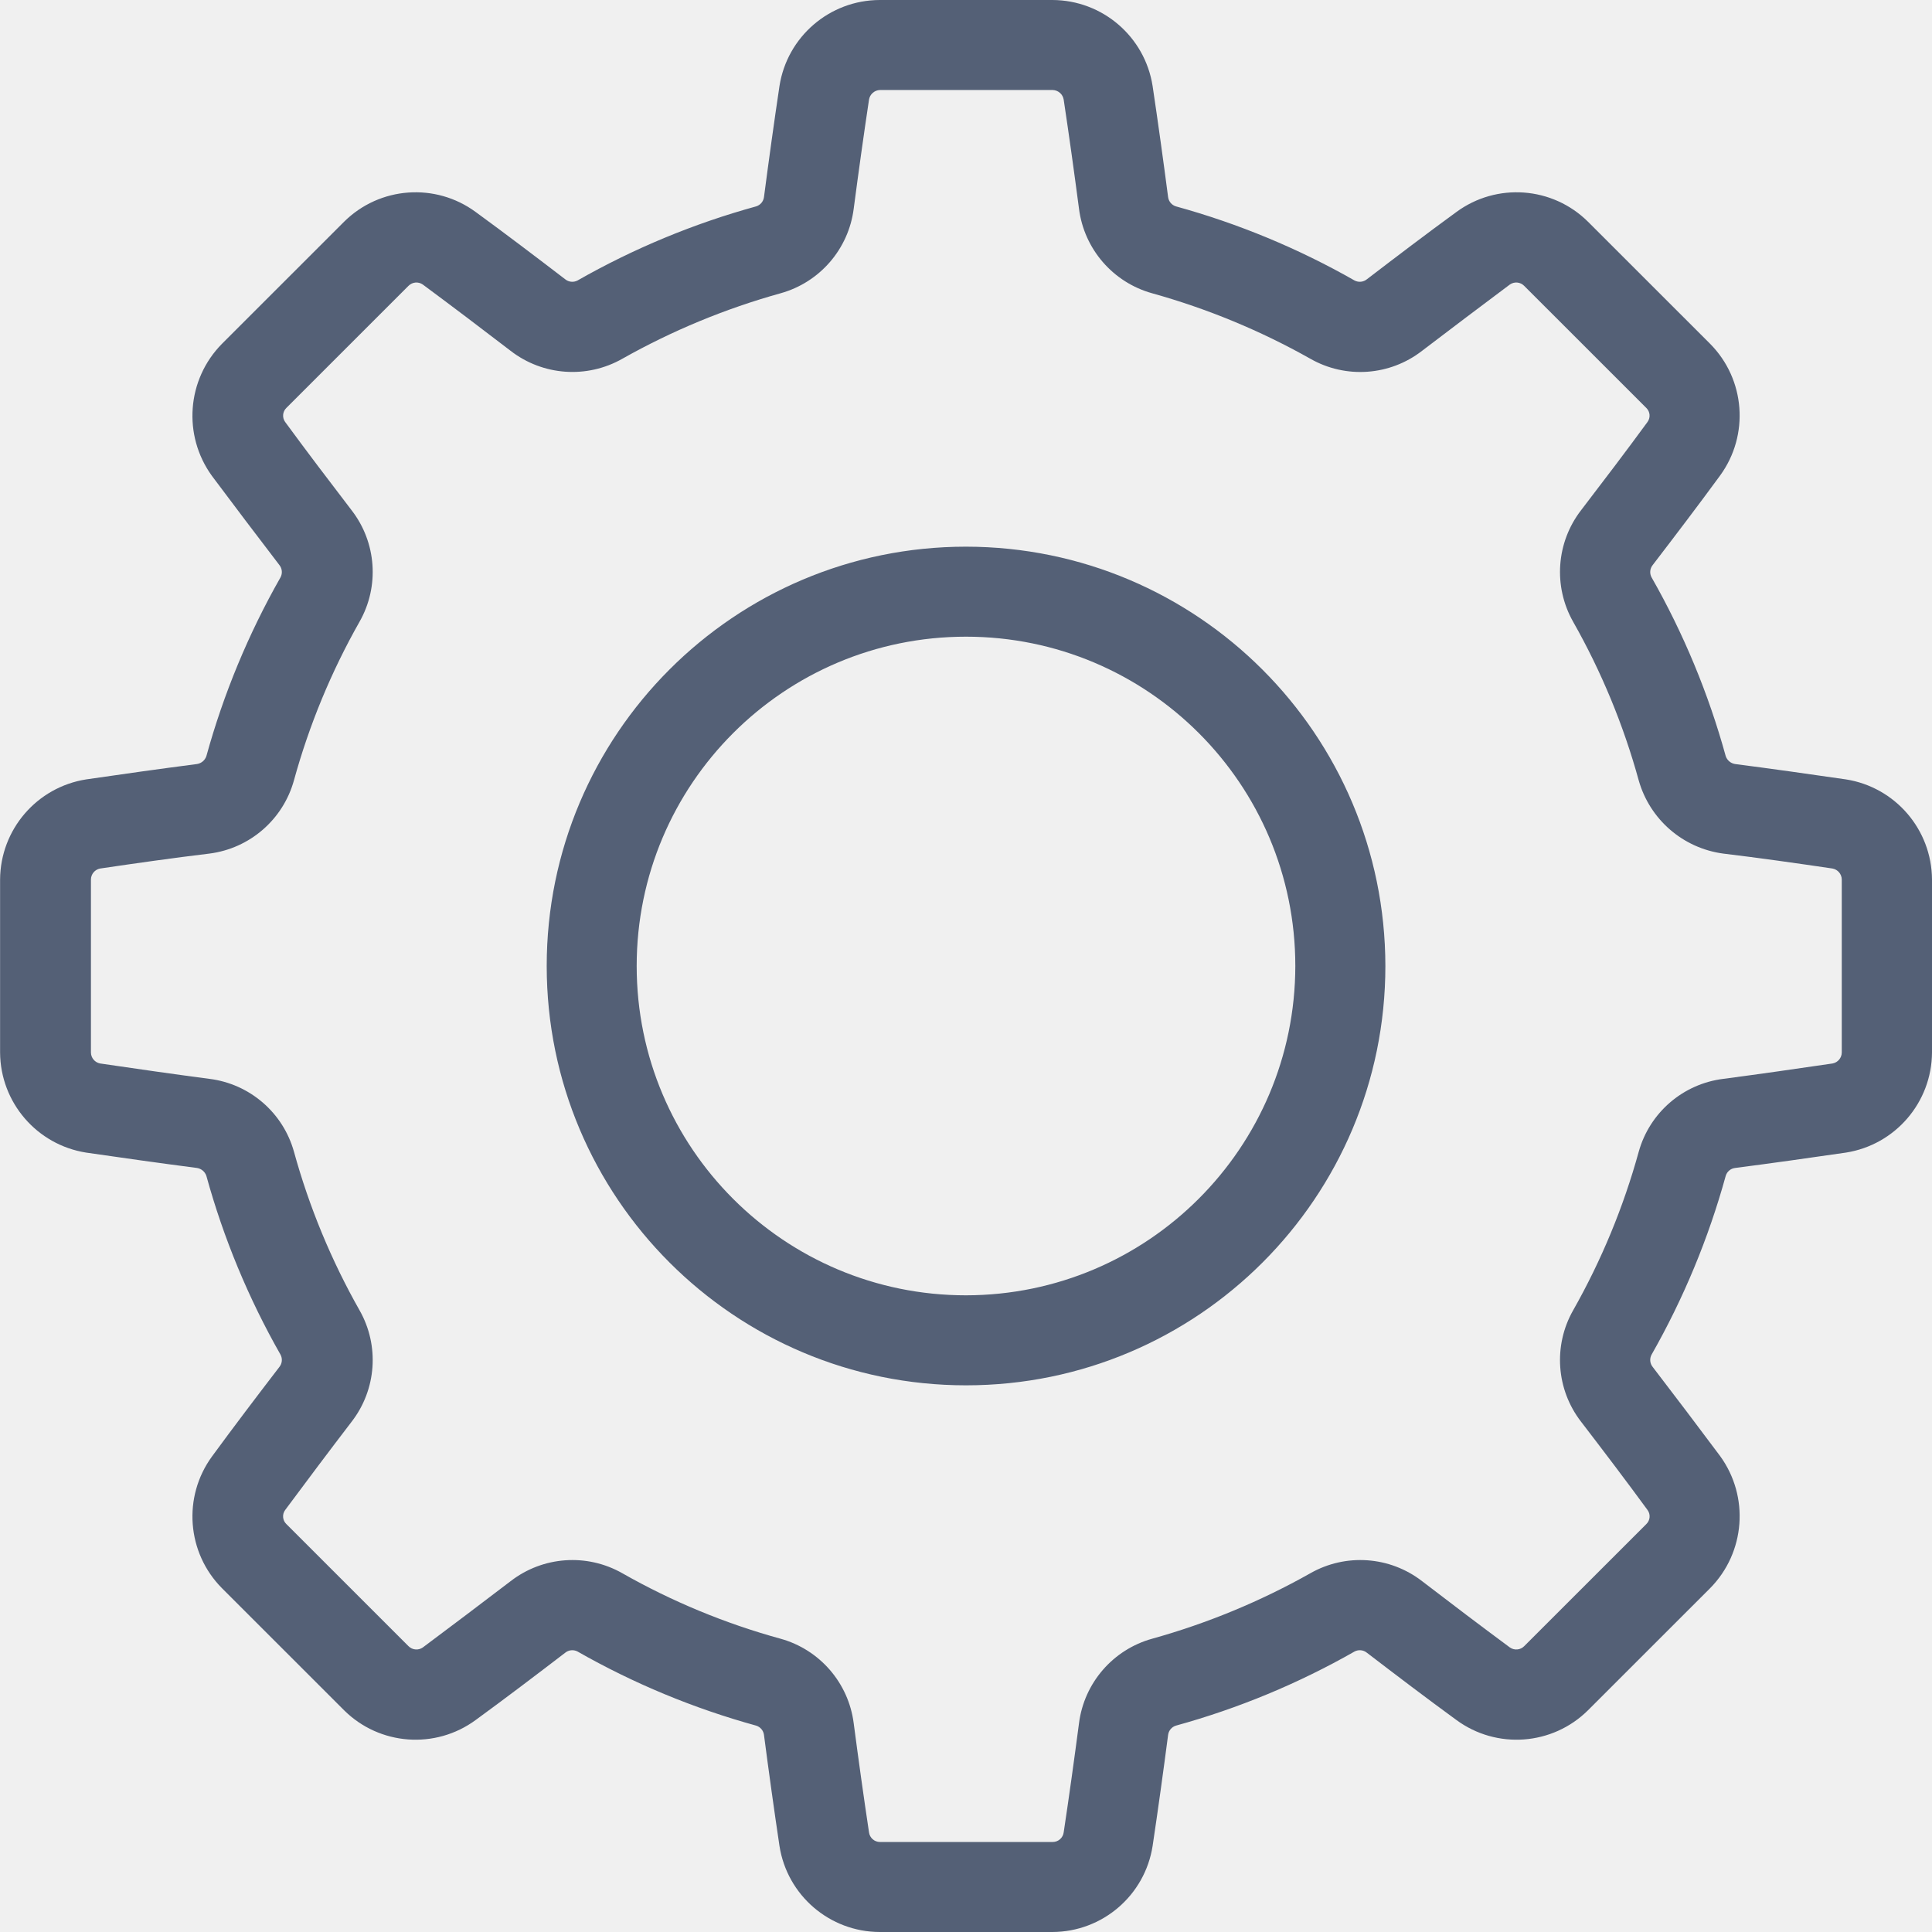
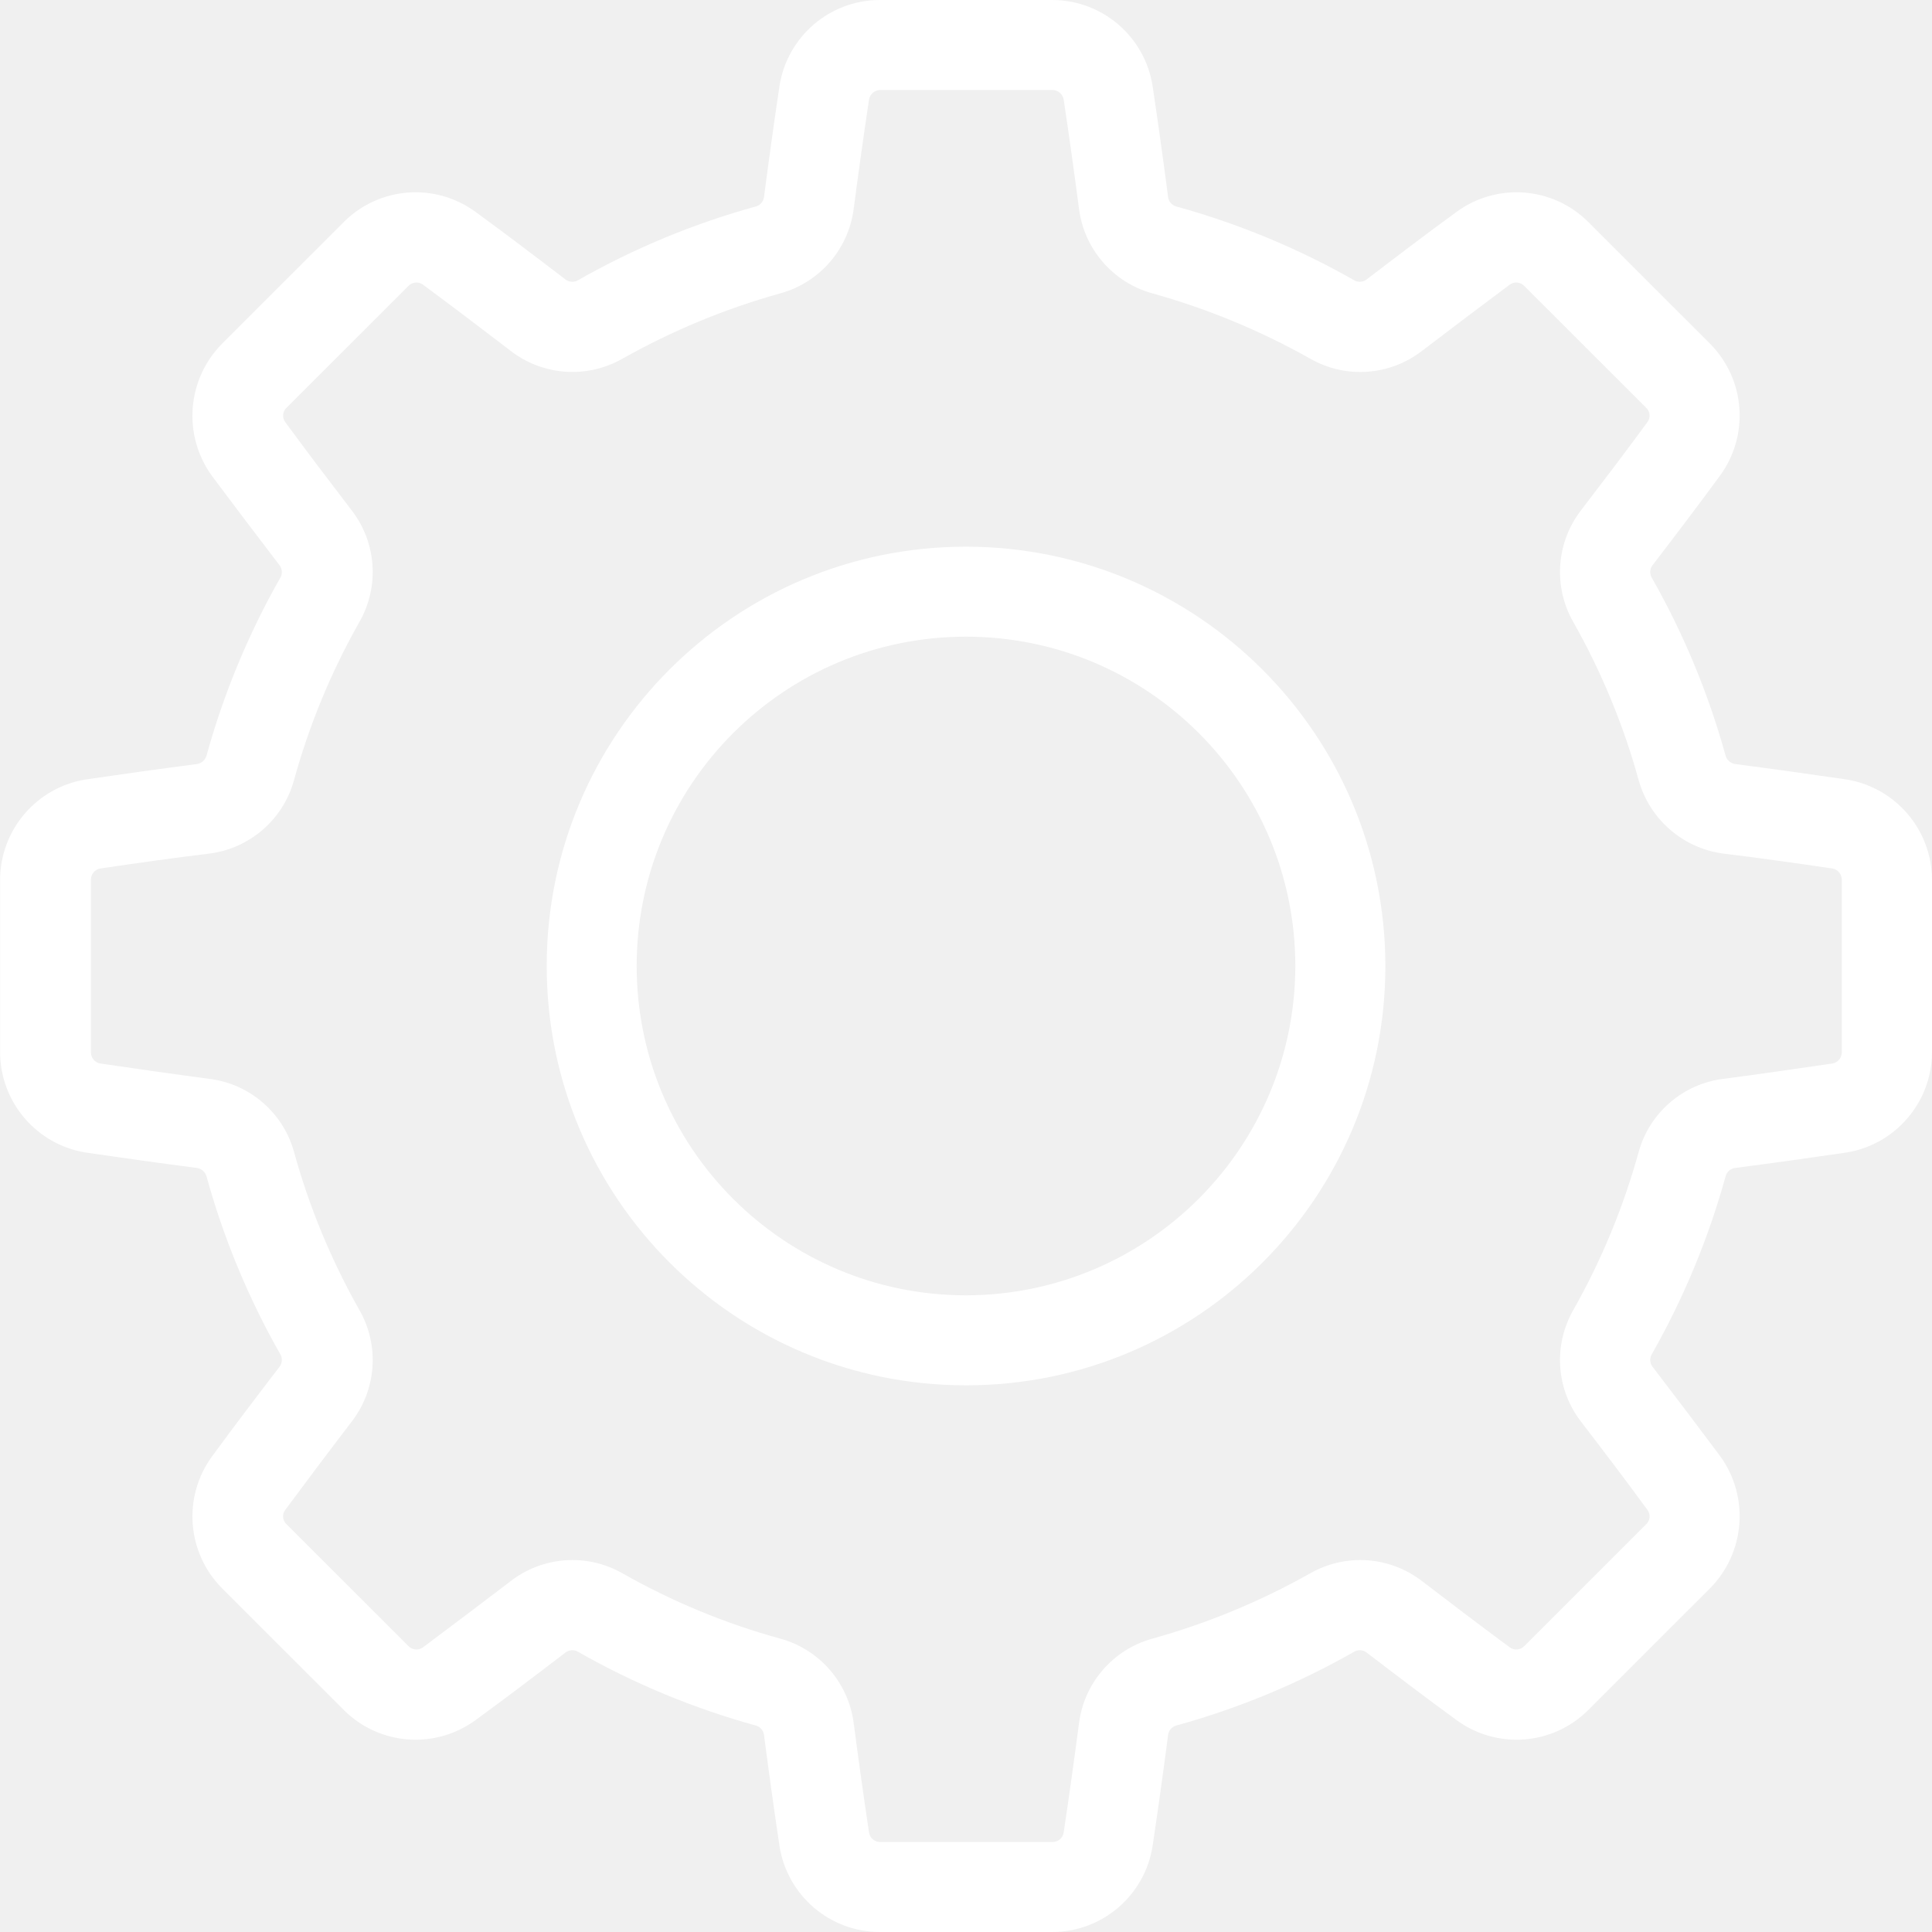
<svg xmlns="http://www.w3.org/2000/svg" width="44" height="44" viewBox="0 0 44 44">
  <defs>
    <style>
      .cls-1 {
-         fill: #546076;
+         fill: #fff;
        fill-rule: evenodd;
      }
    </style>
  </defs>
  <path id="menu5" class="cls-1" d="M695.039,1266.75c-0.828-.12-1.677-0.24-2.525-0.35a0.269,0.269,0,0,1-.212-0.18,17.757,17.757,0,0,0-1.688-4.07,0.253,0.253,0,0,1,.024-0.28c0.521-.68,1.038-1.36,1.536-2.04a2.32,2.32,0,0,0-.227-3l-2.781-2.78a2.312,2.312,0,0,0-3-.22c-0.672.49-1.357,1.01-2.036,1.53a0.256,0.256,0,0,1-.277.03,17.726,17.726,0,0,0-4.072-1.69,0.255,0.255,0,0,1-.178-0.21c-0.111-.85-0.229-1.7-0.353-2.53a2.316,2.316,0,0,0-2.282-1.96h-3.934a2.316,2.316,0,0,0-2.282,1.96c-0.124.83-.242,1.68-0.353,2.53a0.256,0.256,0,0,1-.178.21,17.726,17.726,0,0,0-4.072,1.69,0.256,0.256,0,0,1-.277-0.03c-0.679-.52-1.364-1.04-2.036-1.53a2.312,2.312,0,0,0-3,.22l-2.781,2.78a2.333,2.333,0,0,0-.227,3.01c0.5,0.67,1.016,1.35,1.536,2.03a0.255,0.255,0,0,1,.024.28,17.8,17.8,0,0,0-1.688,4.07,0.269,0.269,0,0,1-.212.18c-0.847.11-1.7,0.23-2.524,0.35a2.322,2.322,0,0,0-1.962,2.28v3.94a2.322,2.322,0,0,0,1.961,2.28c0.828,0.12,1.678.24,2.525,0.35a0.269,0.269,0,0,1,.212.18,17.757,17.757,0,0,0,1.688,4.07,0.255,0.255,0,0,1-.024.28c-0.522.68-1.038,1.36-1.536,2.04a2.32,2.32,0,0,0,.227,3l2.781,2.78a2.312,2.312,0,0,0,3,.22c0.672-.49,1.357-1.01,2.036-1.53a0.256,0.256,0,0,1,.277-0.03,17.726,17.726,0,0,0,4.072,1.69,0.256,0.256,0,0,1,.178.21c0.111,0.85.229,1.7,0.353,2.53a2.316,2.316,0,0,0,2.282,1.96h3.934a2.316,2.316,0,0,0,2.282-1.96c0.124-.83.242-1.68,0.353-2.53a0.255,0.255,0,0,1,.178-0.21,17.726,17.726,0,0,0,4.072-1.69,0.256,0.256,0,0,1,.277.03c0.679,0.52,1.364,1.04,2.036,1.53a2.312,2.312,0,0,0,3-.22l2.781-2.78a2.333,2.333,0,0,0,.227-3.01c-0.5-.67-1.015-1.35-1.536-2.03a0.253,0.253,0,0,1-.024-0.28,17.8,17.8,0,0,0,1.688-4.07,0.253,0.253,0,0,1,.212-0.18c0.847-.11,1.7-0.23,2.524-0.35a2.322,2.322,0,0,0,1.962-2.28v-3.94A2.322,2.322,0,0,0,695.039,1266.75Zm-0.094,6.22a0.257,0.257,0,0,1-.21.25c-0.815.12-1.652,0.24-2.487,0.35a2.294,2.294,0,0,0-1.927,1.66,15.9,15.9,0,0,1-1.493,3.61,2.294,2.294,0,0,0,.181,2.54c0.514,0.67,1.023,1.34,1.513,2.01a0.244,0.244,0,0,1-.028.32l-2.781,2.78a0.253,0.253,0,0,1-.326.03c-0.662-.49-1.336-1-2-1.51a2.3,2.3,0,0,0-2.545-.18,16.165,16.165,0,0,1-3.6,1.49,2.3,2.3,0,0,0-1.669,1.93c-0.109.83-.226,1.67-0.348,2.48a0.252,0.252,0,0,1-.25.22h-3.934a0.252,0.252,0,0,1-.25-0.22c-0.122-.81-0.239-1.65-0.348-2.48a2.3,2.3,0,0,0-1.669-1.93,15.707,15.707,0,0,1-3.6-1.49,2.3,2.3,0,0,0-2.545.18c-0.669.51-1.343,1.02-2,1.51a0.253,0.253,0,0,1-.326-0.03l-2.781-2.78a0.244,0.244,0,0,1-.028-0.32c0.49-.66,1-1.34,1.513-2.01a2.294,2.294,0,0,0,.181-2.54,15.9,15.9,0,0,1-1.493-3.61,2.294,2.294,0,0,0-1.927-1.66c-0.835-.11-1.671-0.23-2.487-0.35a0.257,0.257,0,0,1-.21-0.25v-3.94a0.257,0.257,0,0,1,.21-0.25c0.816-.12,1.652-0.24,2.487-0.34a2.3,2.3,0,0,0,1.927-1.67,15.851,15.851,0,0,1,1.493-3.61,2.294,2.294,0,0,0-.181-2.54c-0.513-.67-1.022-1.34-1.513-2.01a0.246,0.246,0,0,1,.028-0.32l2.781-2.78a0.253,0.253,0,0,1,.326-0.03c0.661,0.49,1.336,1,2,1.51a2.3,2.3,0,0,0,2.545.18,16.165,16.165,0,0,1,3.6-1.49,2.3,2.3,0,0,0,1.669-1.93c0.109-.83.226-1.67,0.348-2.48a0.261,0.261,0,0,1,.25-0.22h3.934a0.261,0.261,0,0,1,.25.22c0.122,0.81.239,1.65,0.348,2.48a2.3,2.3,0,0,0,1.669,1.93,16.192,16.192,0,0,1,3.6,1.49,2.294,2.294,0,0,0,2.544-.18c0.669-.51,1.344-1.02,2-1.51a0.253,0.253,0,0,1,.326.03l2.781,2.78a0.244,0.244,0,0,1,.028.32c-0.49.67-1,1.34-1.513,2.01a2.3,2.3,0,0,0-.181,2.54,15.851,15.851,0,0,1,1.493,3.61,2.319,2.319,0,0,0,1.927,1.67c0.835,0.1,1.672.22,2.487,0.34a0.258,0.258,0,0,1,.211.25v3.94h0ZM675,1261.45a9.55,9.55,0,1,0,9.551,9.55A9.559,9.559,0,0,0,675,1261.45Zm0,17.05a7.5,7.5,0,1,1,7.5-7.5A7.51,7.51,0,0,1,675,1278.5Z" transform="translate(-653 -1249)" />
</svg>
